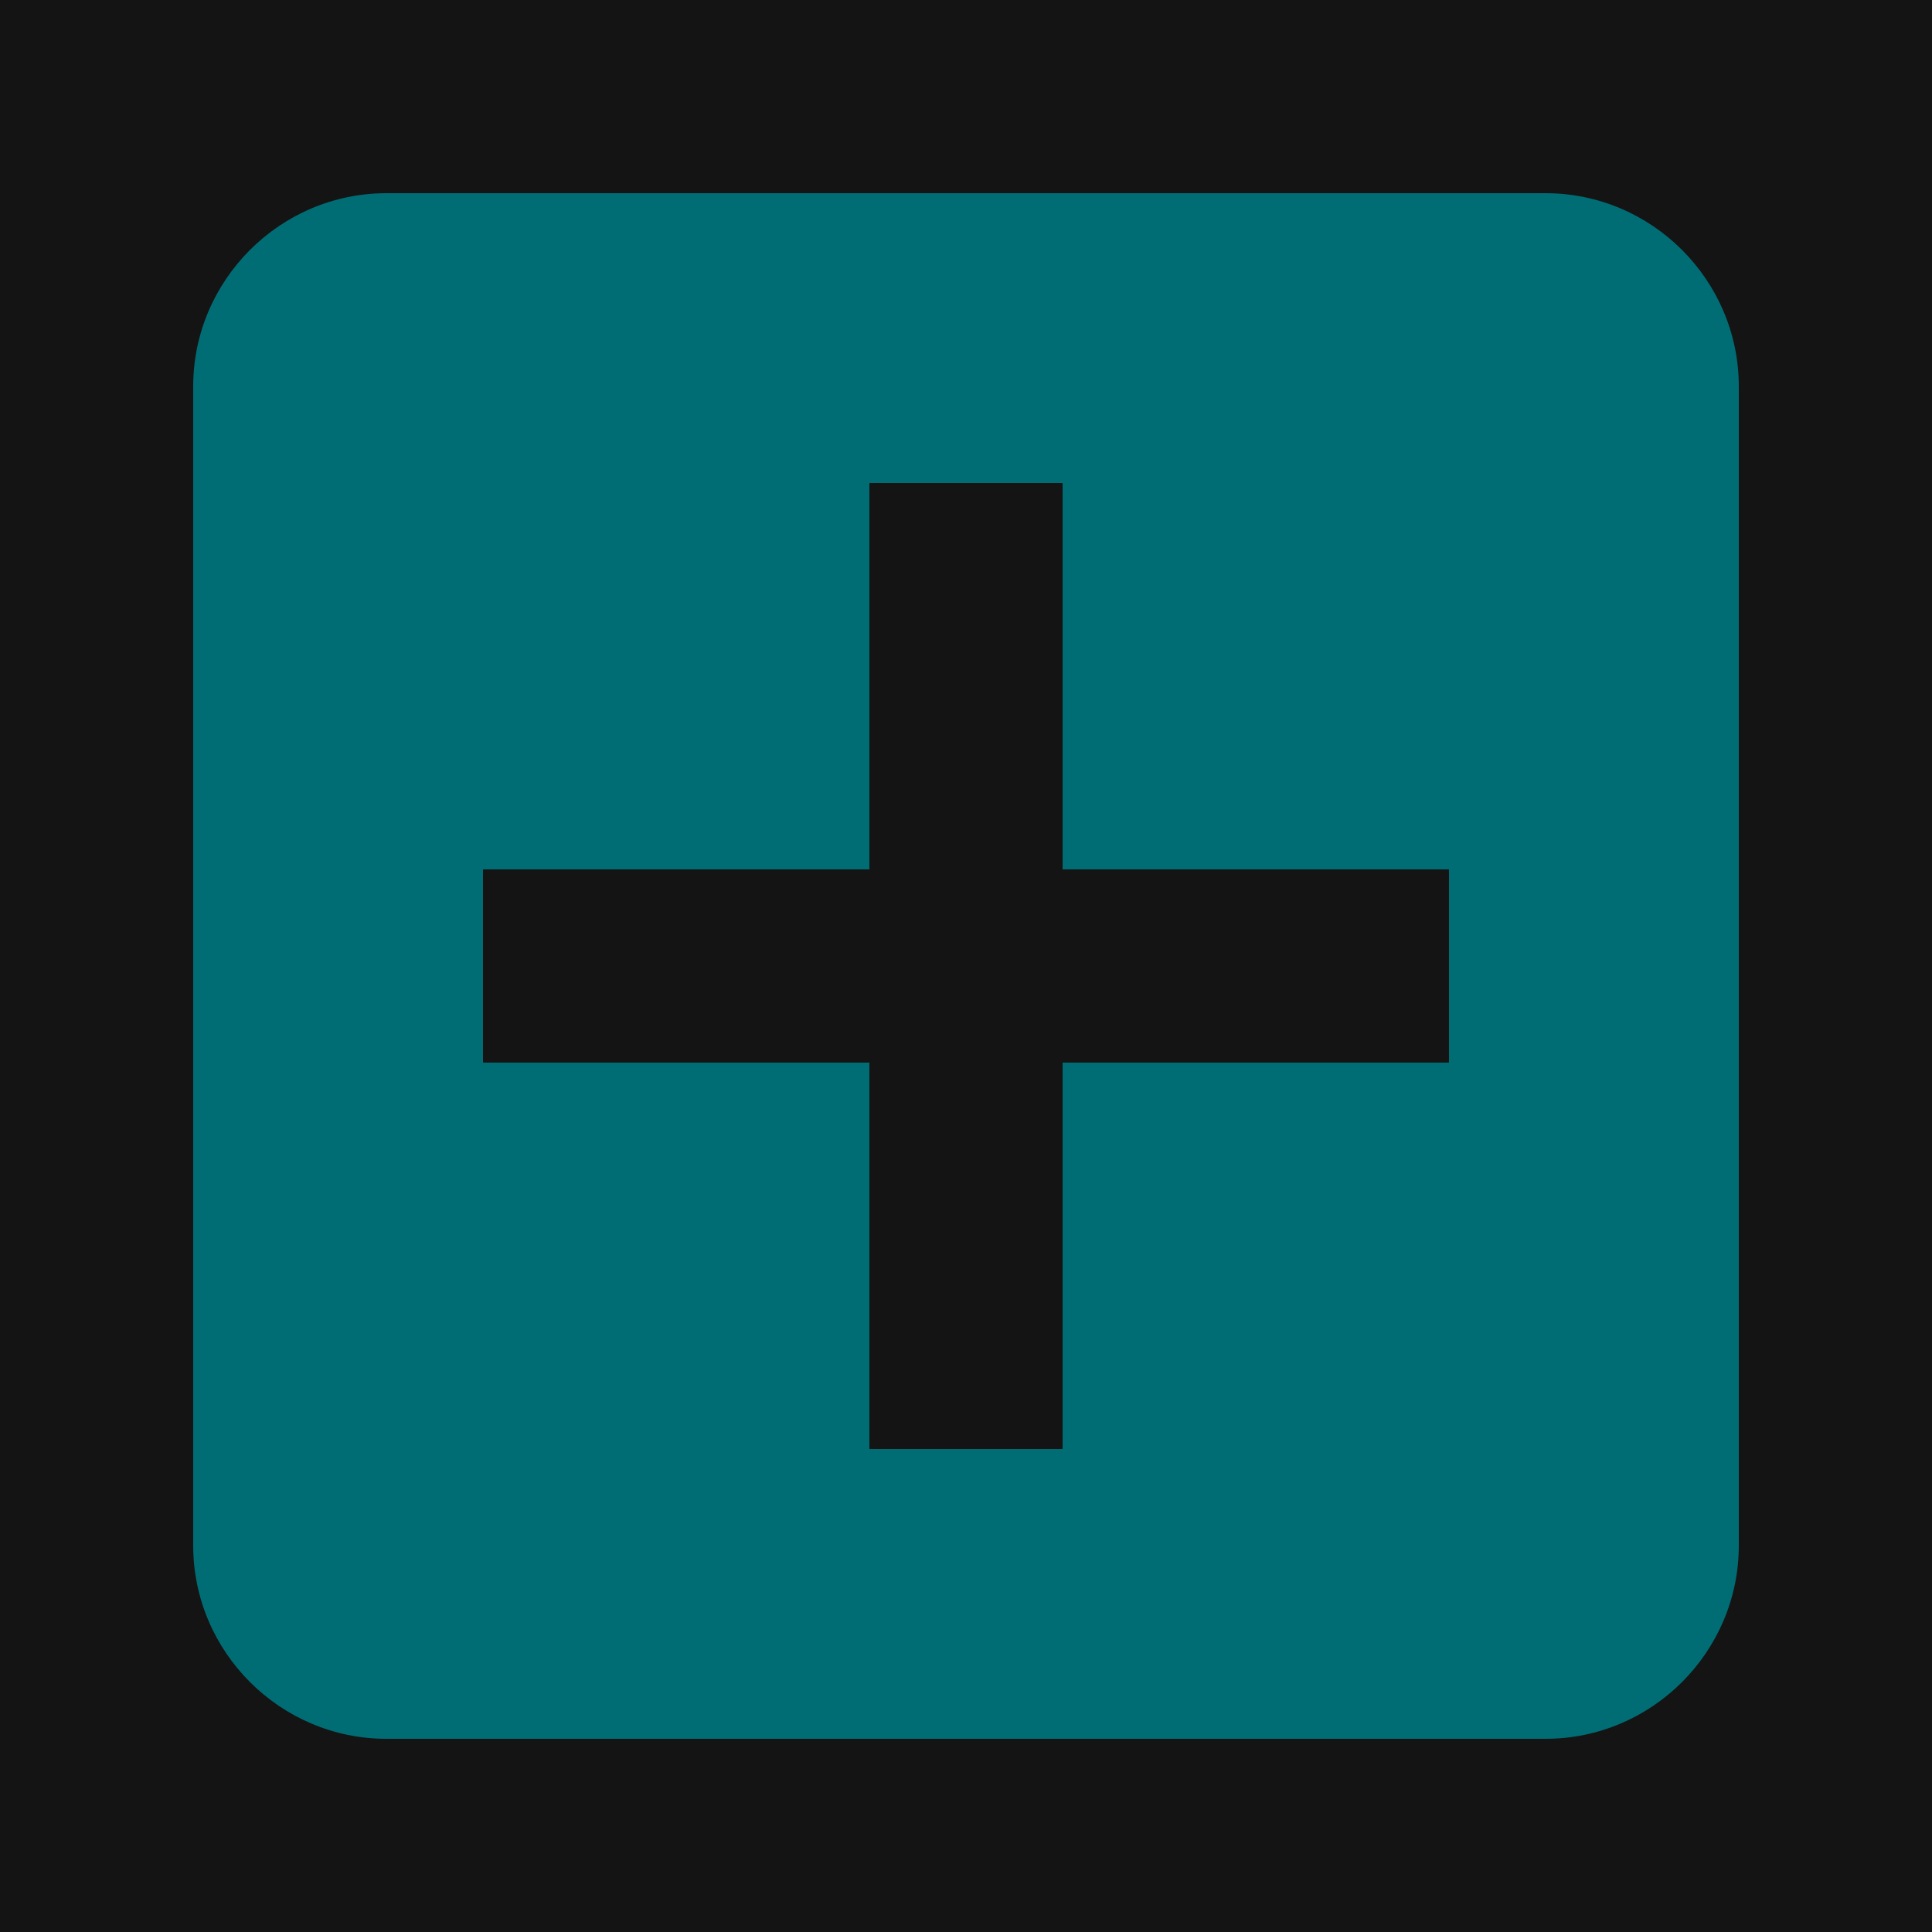
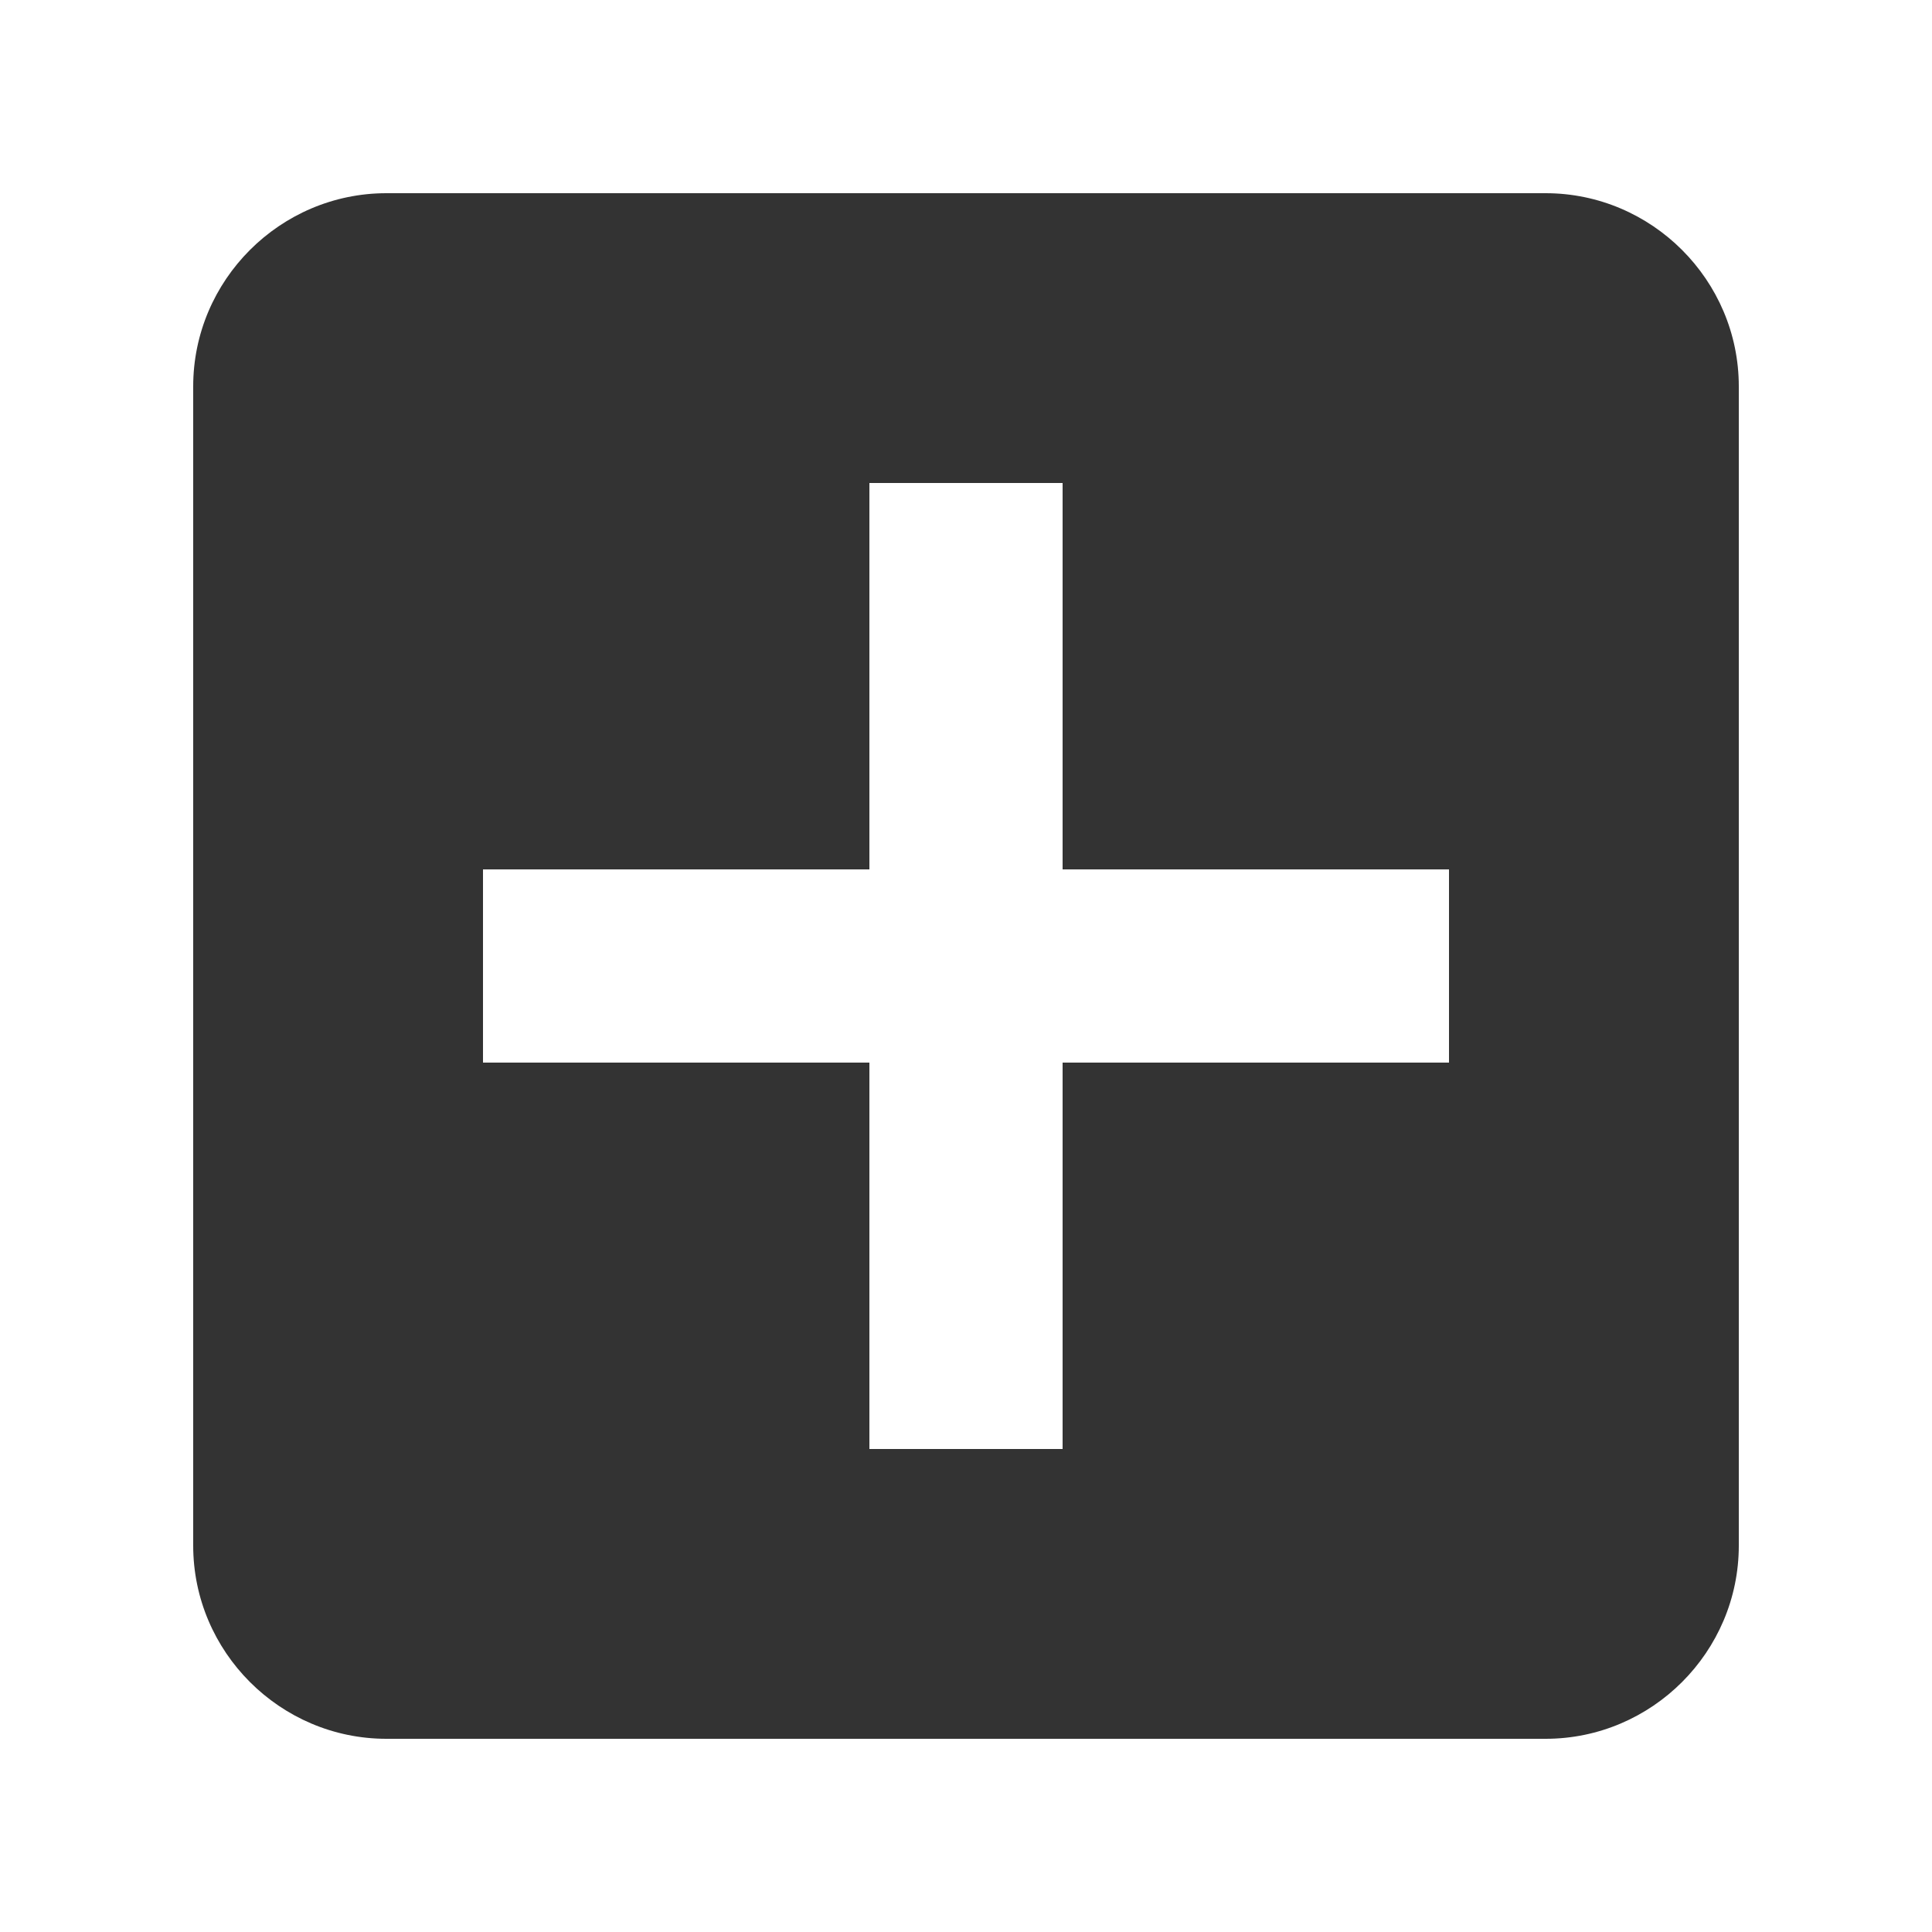
<svg xmlns="http://www.w3.org/2000/svg" version="1.1" width="20" height="20" viewBox="0 0 20 20">
-   <rect fill="#141414" x="0" y="0" width="20" height="20" />
-   <path fill="#006d75" d="M16 2h-12c-1.1 0-2 0.9-2 2v12c0 1.1 0.9 2 2 2h12c1.1 0 2-0.9 2-2v-12c0-1.1-0.9-2-2-2zM15 11h-4v4h-2v-4h-4v-2h4v-4h2v4h4v2z" />
+   <path fill="#333" d="M16 2h-12c-1.1 0-2 0.9-2 2v12c0 1.1 0.9 2 2 2h12c1.1 0 2-0.9 2-2v-12c0-1.1-0.9-2-2-2zM15 11h-4v4h-2v-4h-4v-2h4v-4h2v4h4v2z" />
</svg>
